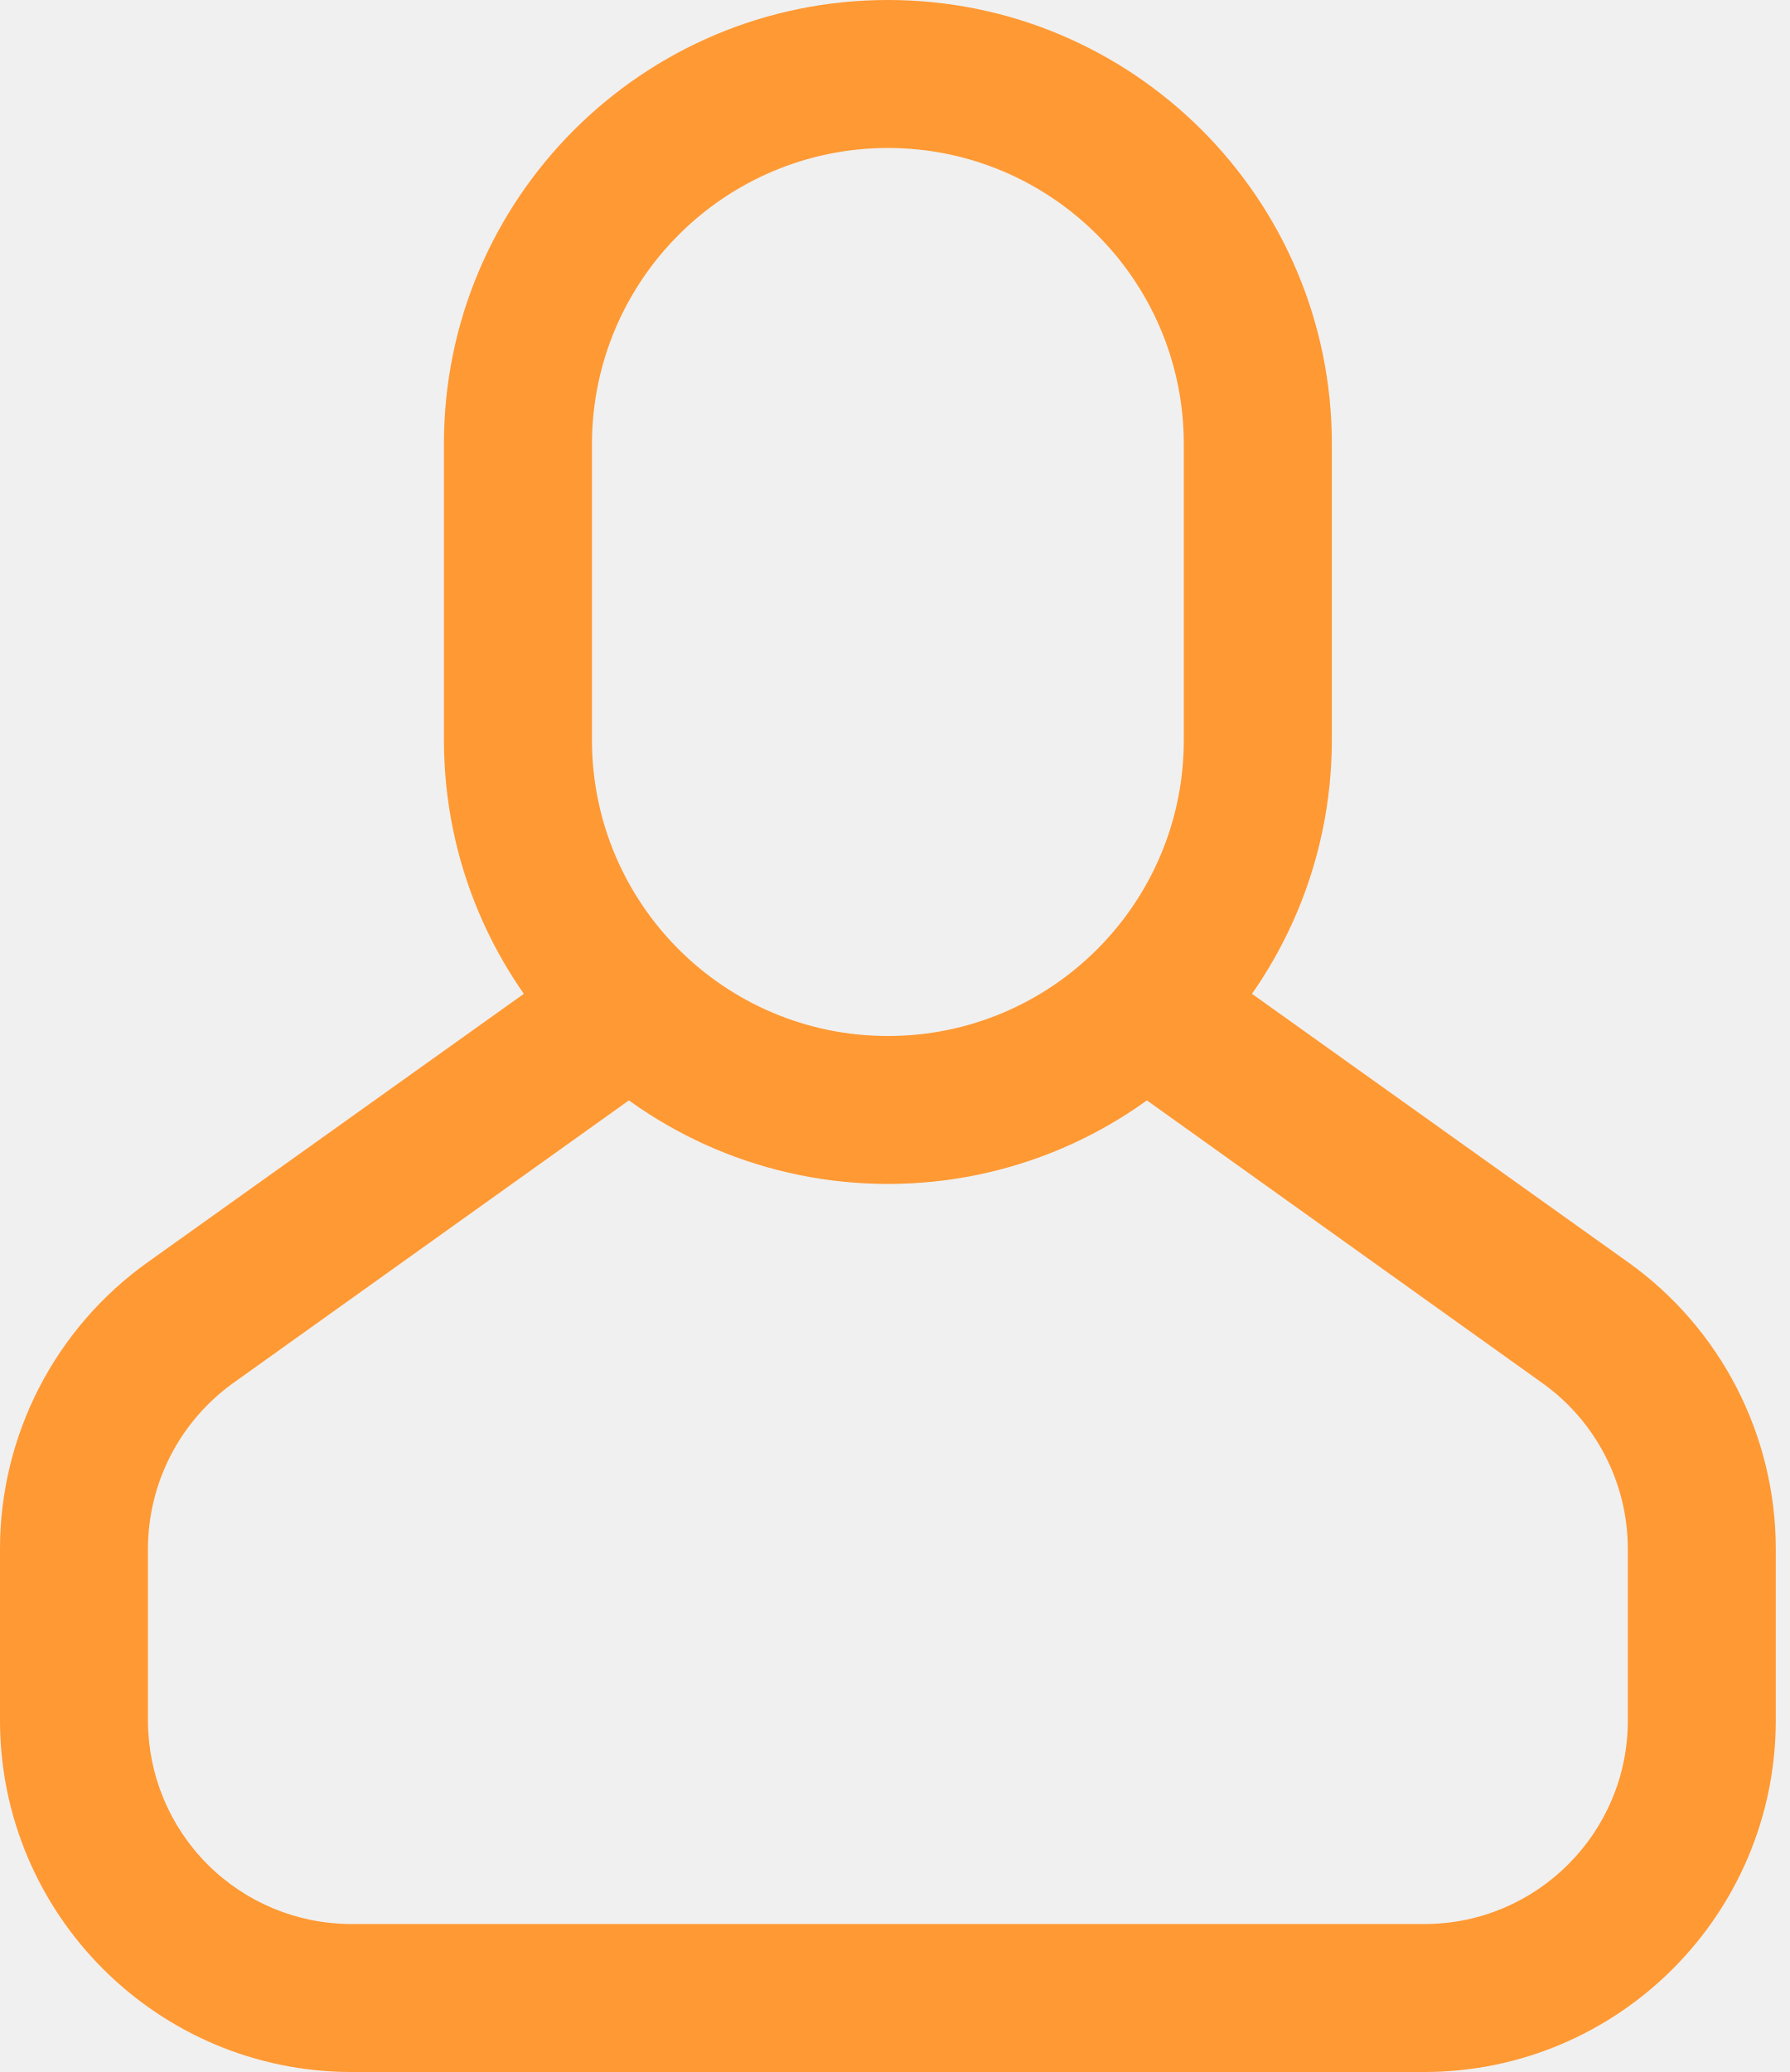
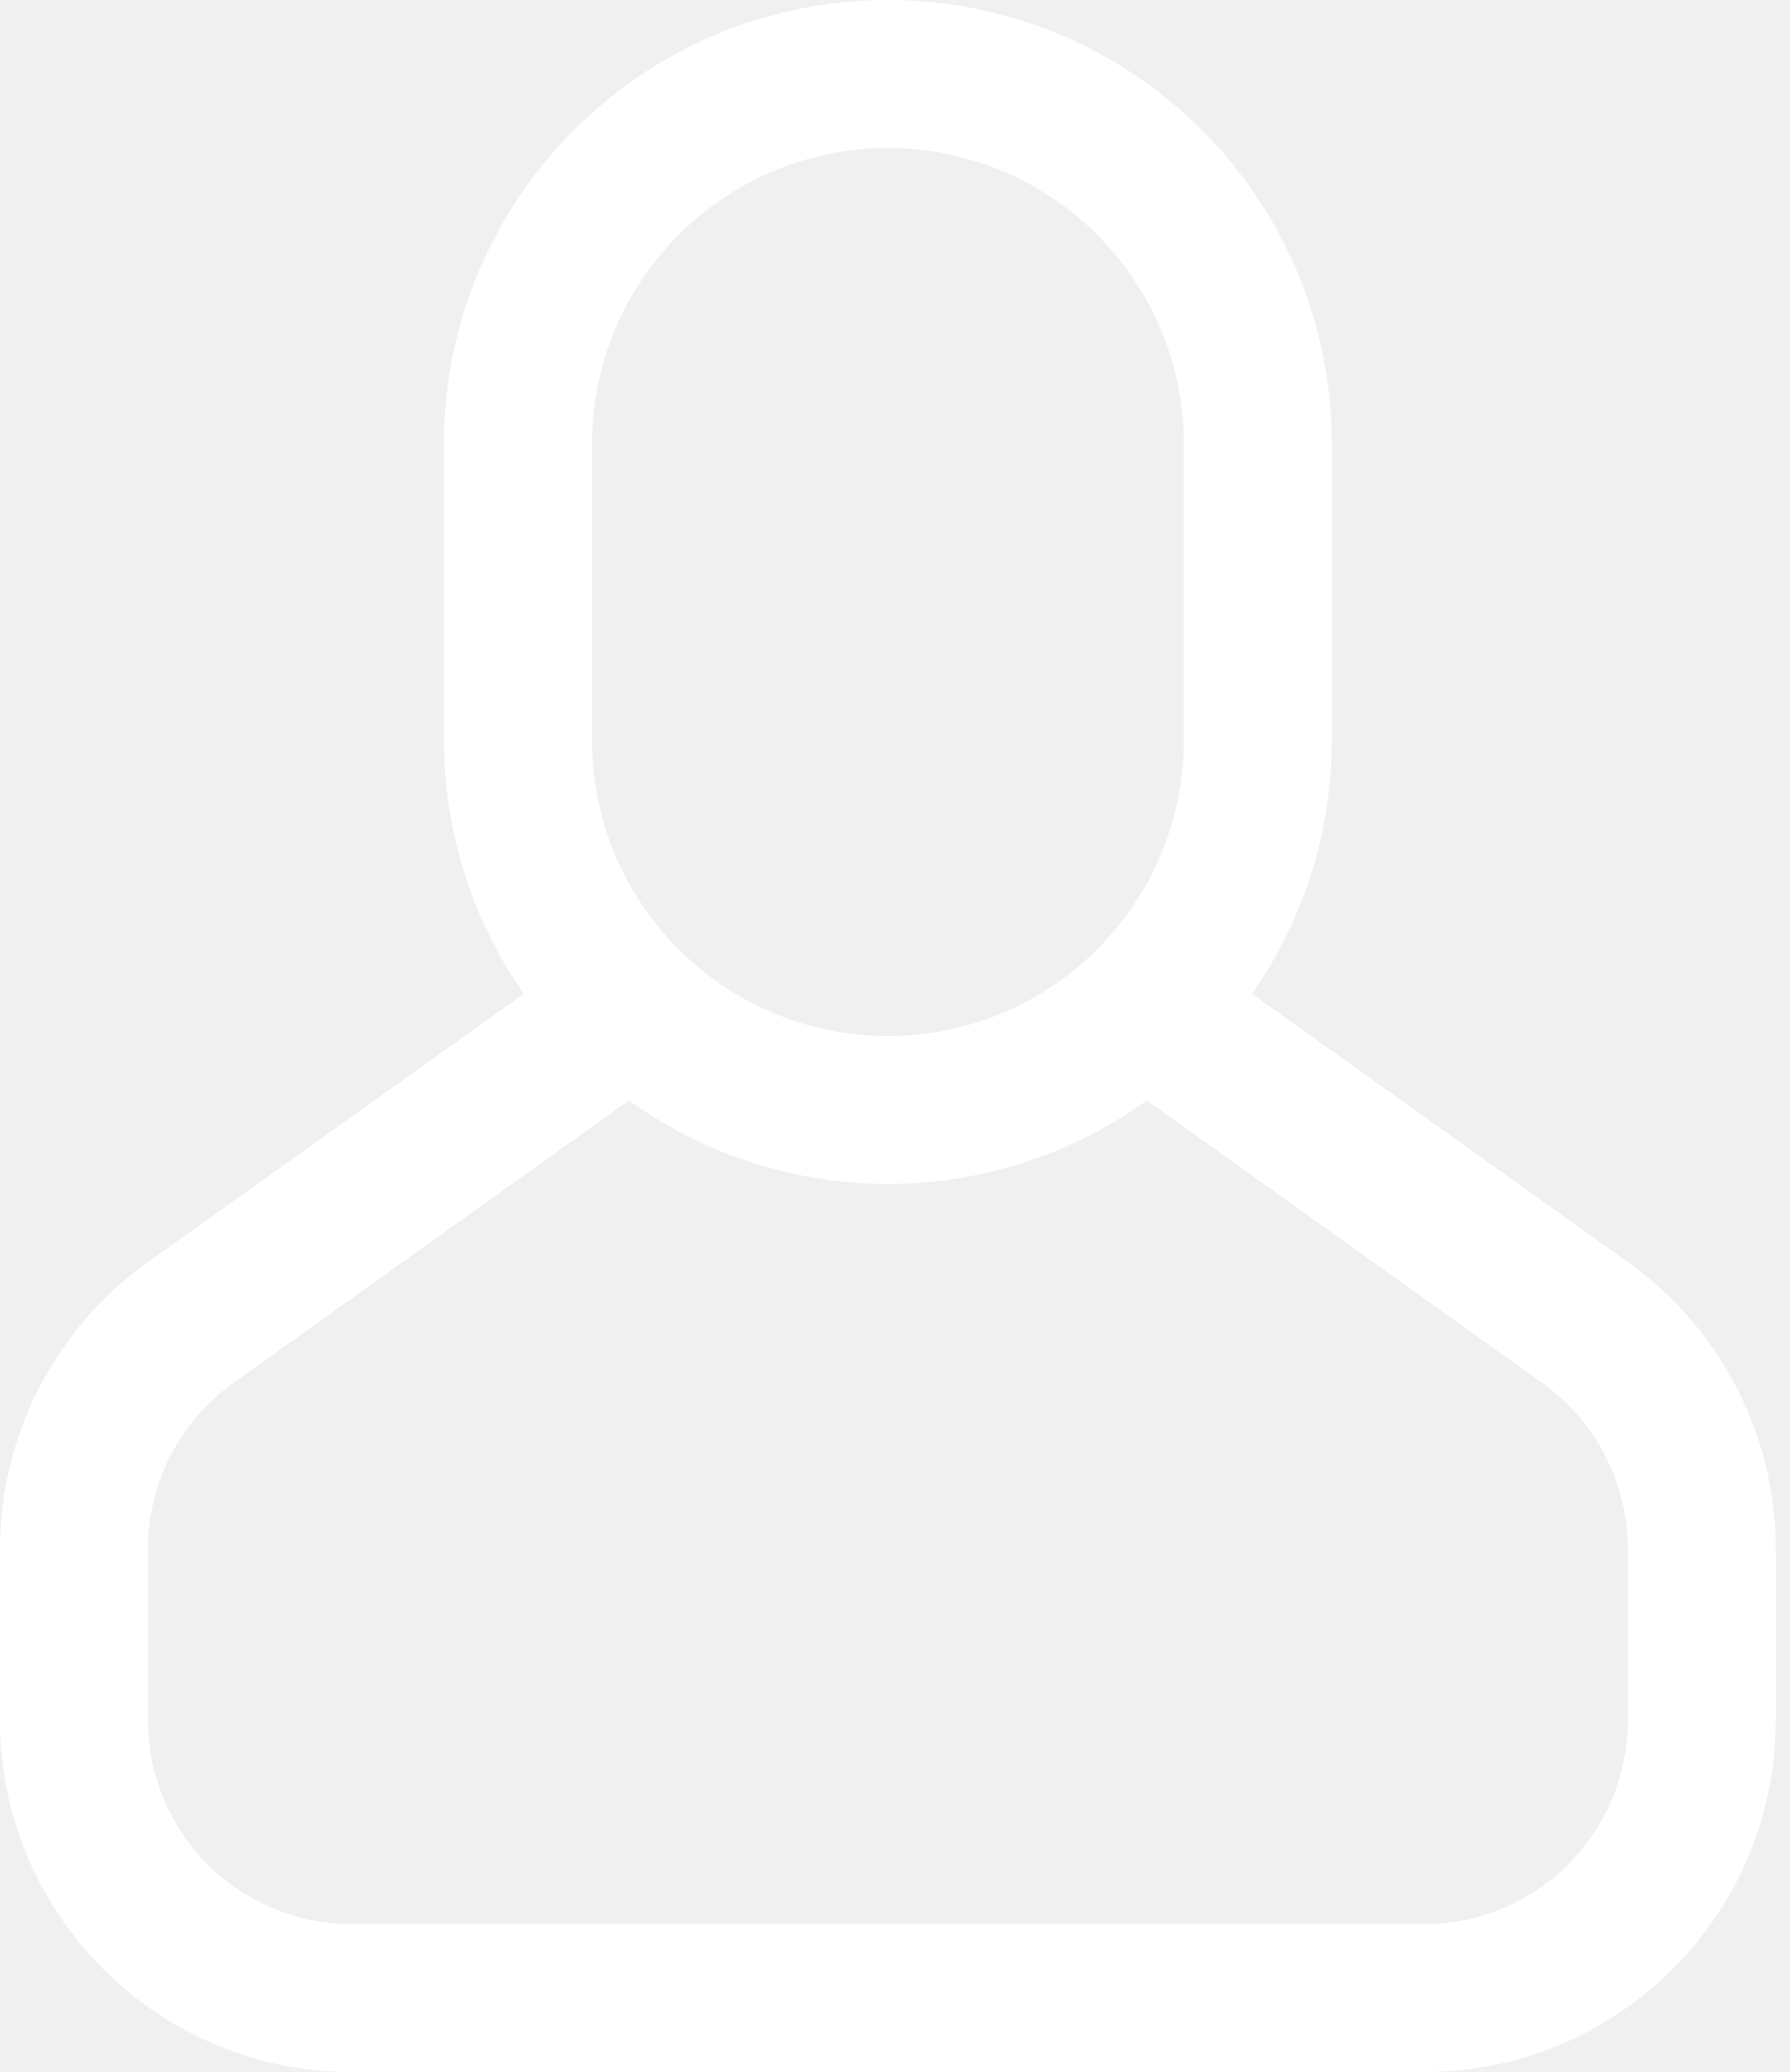
<svg xmlns="http://www.w3.org/2000/svg" width="19px" height="22px" viewBox="0 0 19 22" version="1.1">
  <g id="Page-1" stroke="none" stroke-width="1" fill="none" fill-rule="evenodd">
-     <g id="首页" transform="translate(-328, -911)" fill="#FF9933">
+     <g id="首页" transform="translate(-328, -911)" fill="#FFFFFF">
      <g id="Group-15">
        <g id="Group-7" transform="translate(0, 899)">
          <g id="人物" transform="translate(328, 12)">
            <path d="M9.429,12.571 C6.826,12.568 4.717,10.46 4.714,7.857 L4.714,4.714 C4.714,2.111 6.825,3.48927236e-16 9.429,0 C12.032,-5.23390854e-16 14.143,2.111 14.143,4.714 L14.143,7.857 C14.14,10.46 12.031,12.568 9.429,12.571 Z M9.429,1.571 C7.694,1.573 6.288,2.979 6.286,4.714 L6.286,7.857 C6.286,9.593 7.693,11 9.429,11 C11.164,11 12.571,9.593 12.571,7.857 L12.571,4.714 C12.57,2.979 11.164,1.573 9.429,1.571 Z" id="Shape" fill-rule="nonzero" />
            <path d="M15.125,22 L3.732,22 C1.672,21.998 0.002,20.328 0,18.268 L0,16.445 C0.001,15.239 0.583,14.108 1.563,13.406 L5.829,10.362 L6.742,11.638 L2.476,14.685 C1.909,15.092 1.572,15.747 1.571,16.445 L1.571,18.268 C1.571,18.841 1.799,19.391 2.204,19.796 C2.609,20.201 3.159,20.429 3.732,20.429 L15.125,20.429 C16.318,20.429 17.286,19.461 17.286,18.268 L17.286,16.445 C17.285,15.747 16.948,15.093 16.381,14.687 L12.115,11.638 L13.028,10.362 L17.294,13.406 C18.274,14.108 18.856,15.239 18.857,16.445 L18.857,18.268 C18.855,20.328 17.185,21.998 15.125,22 Z" id="Path" />
          </g>
        </g>
      </g>
    </g>
  </g>
</svg>
